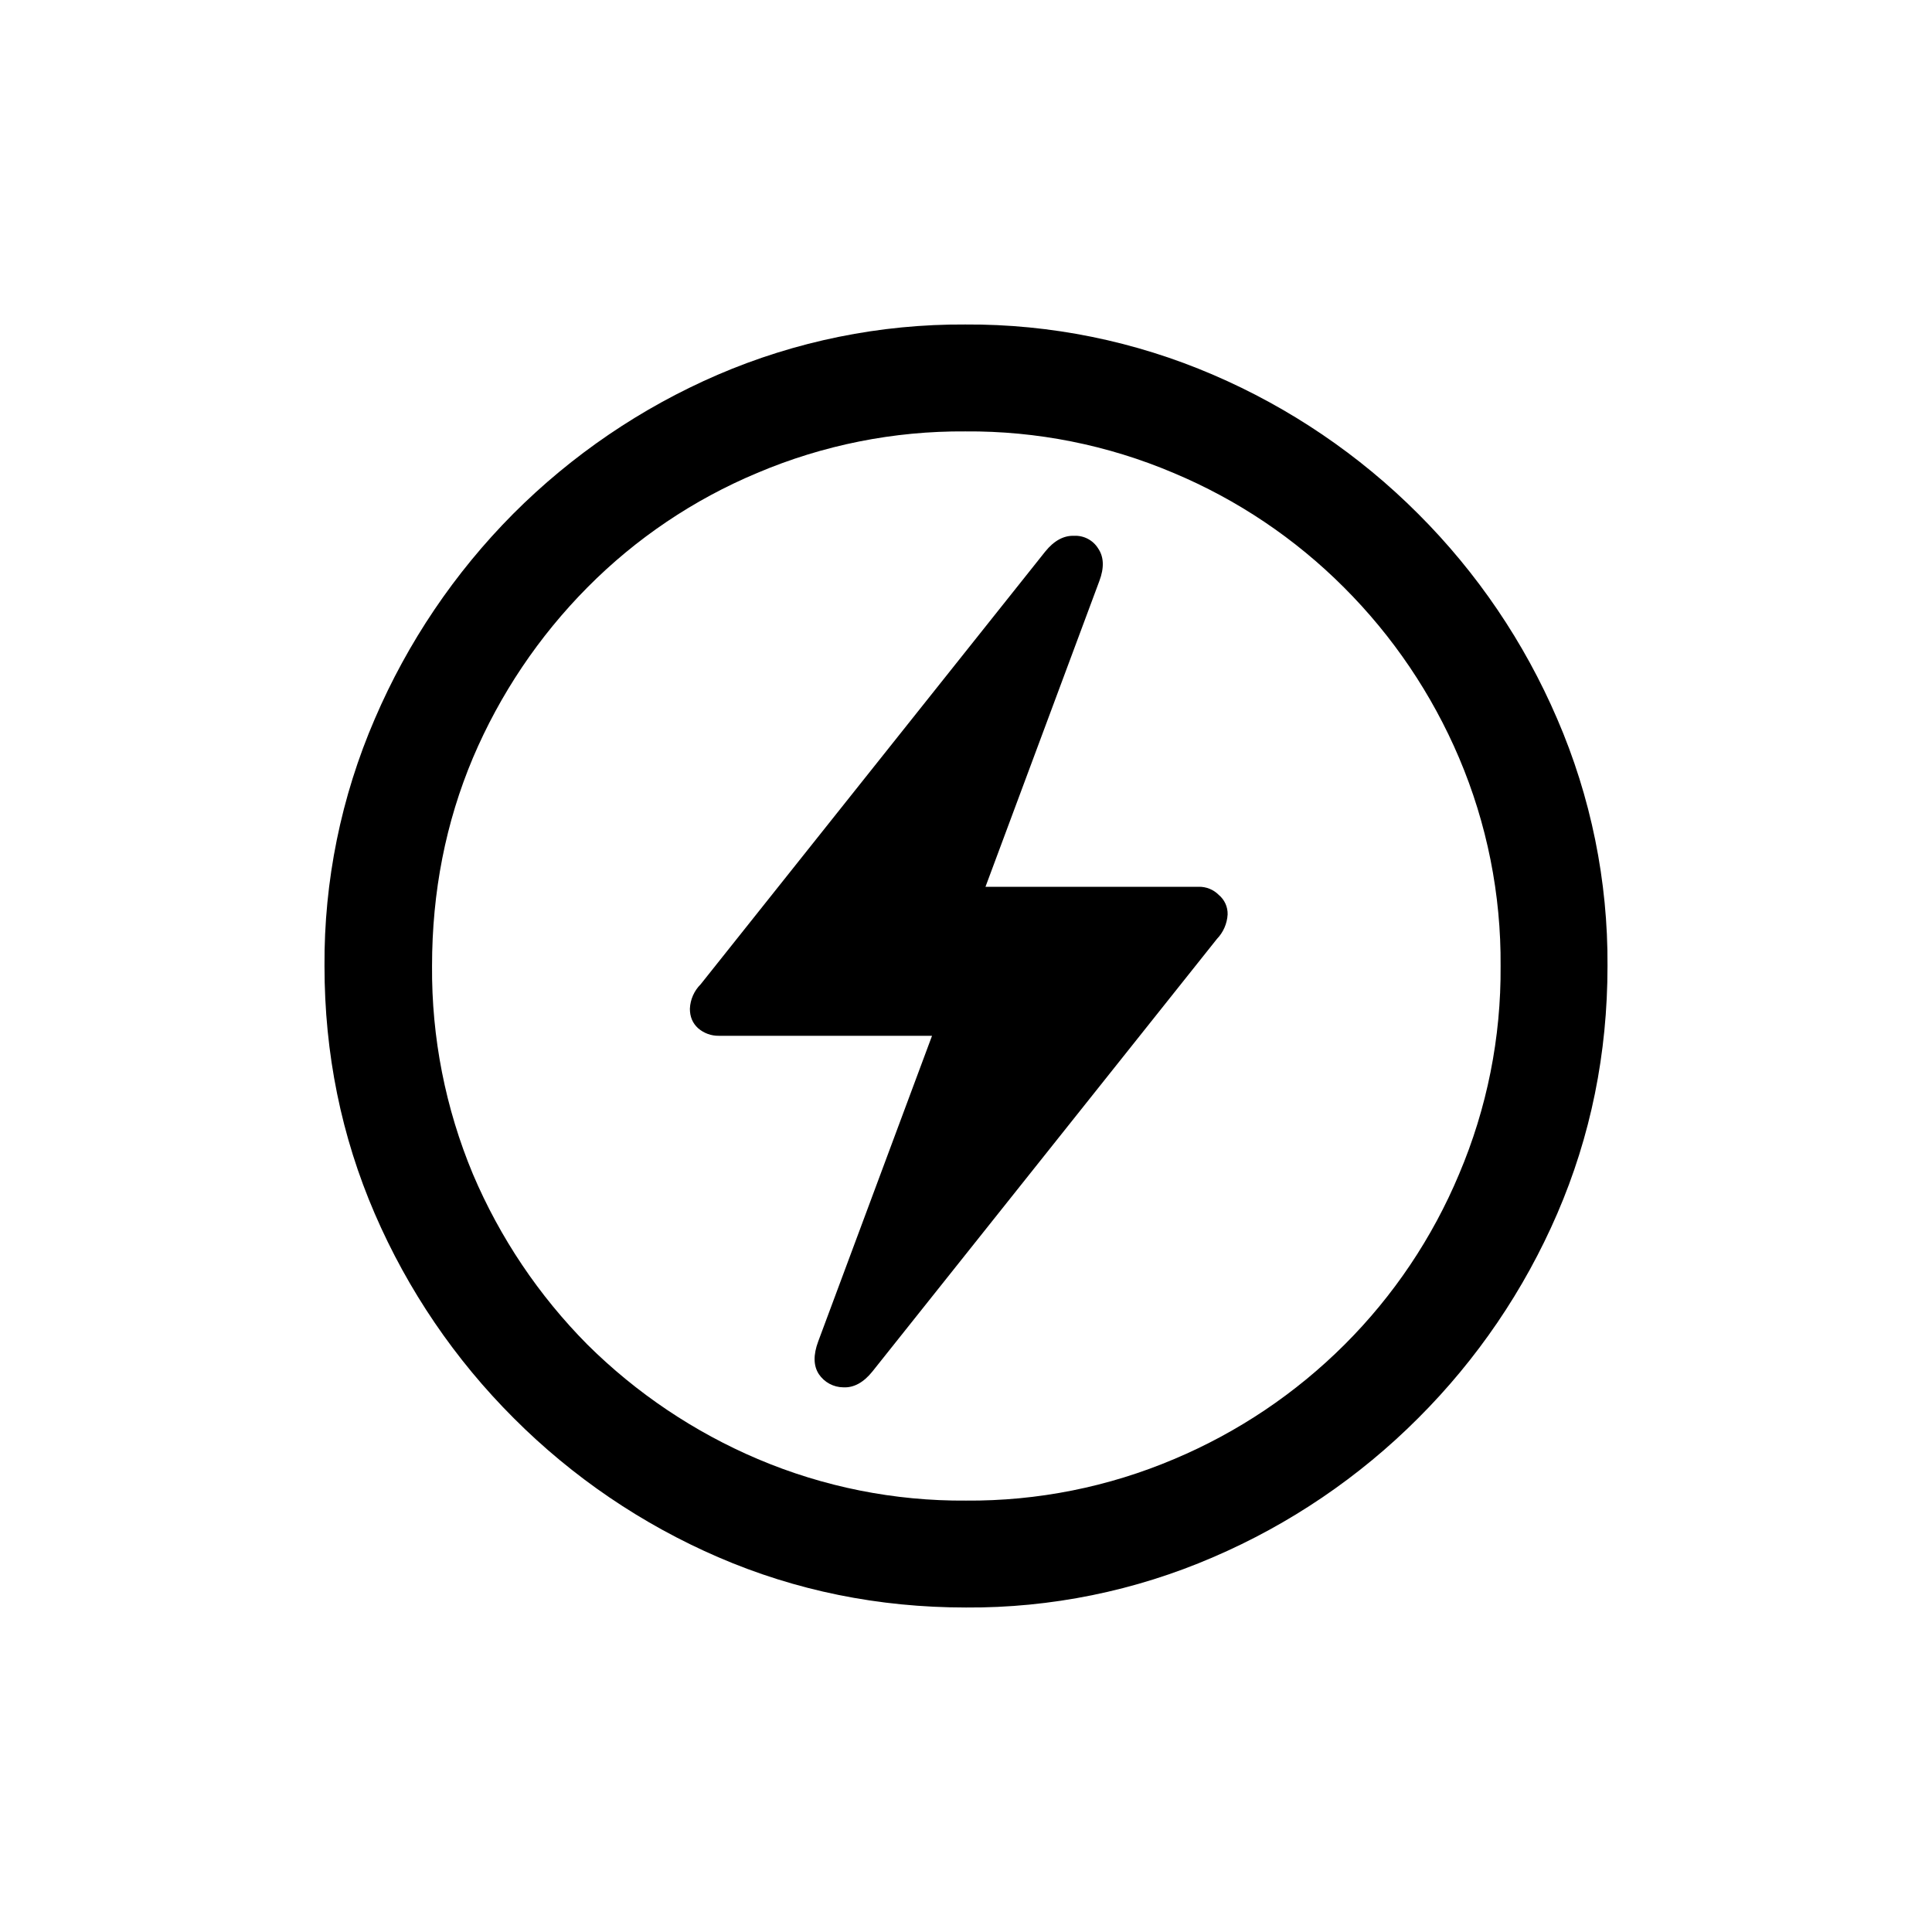
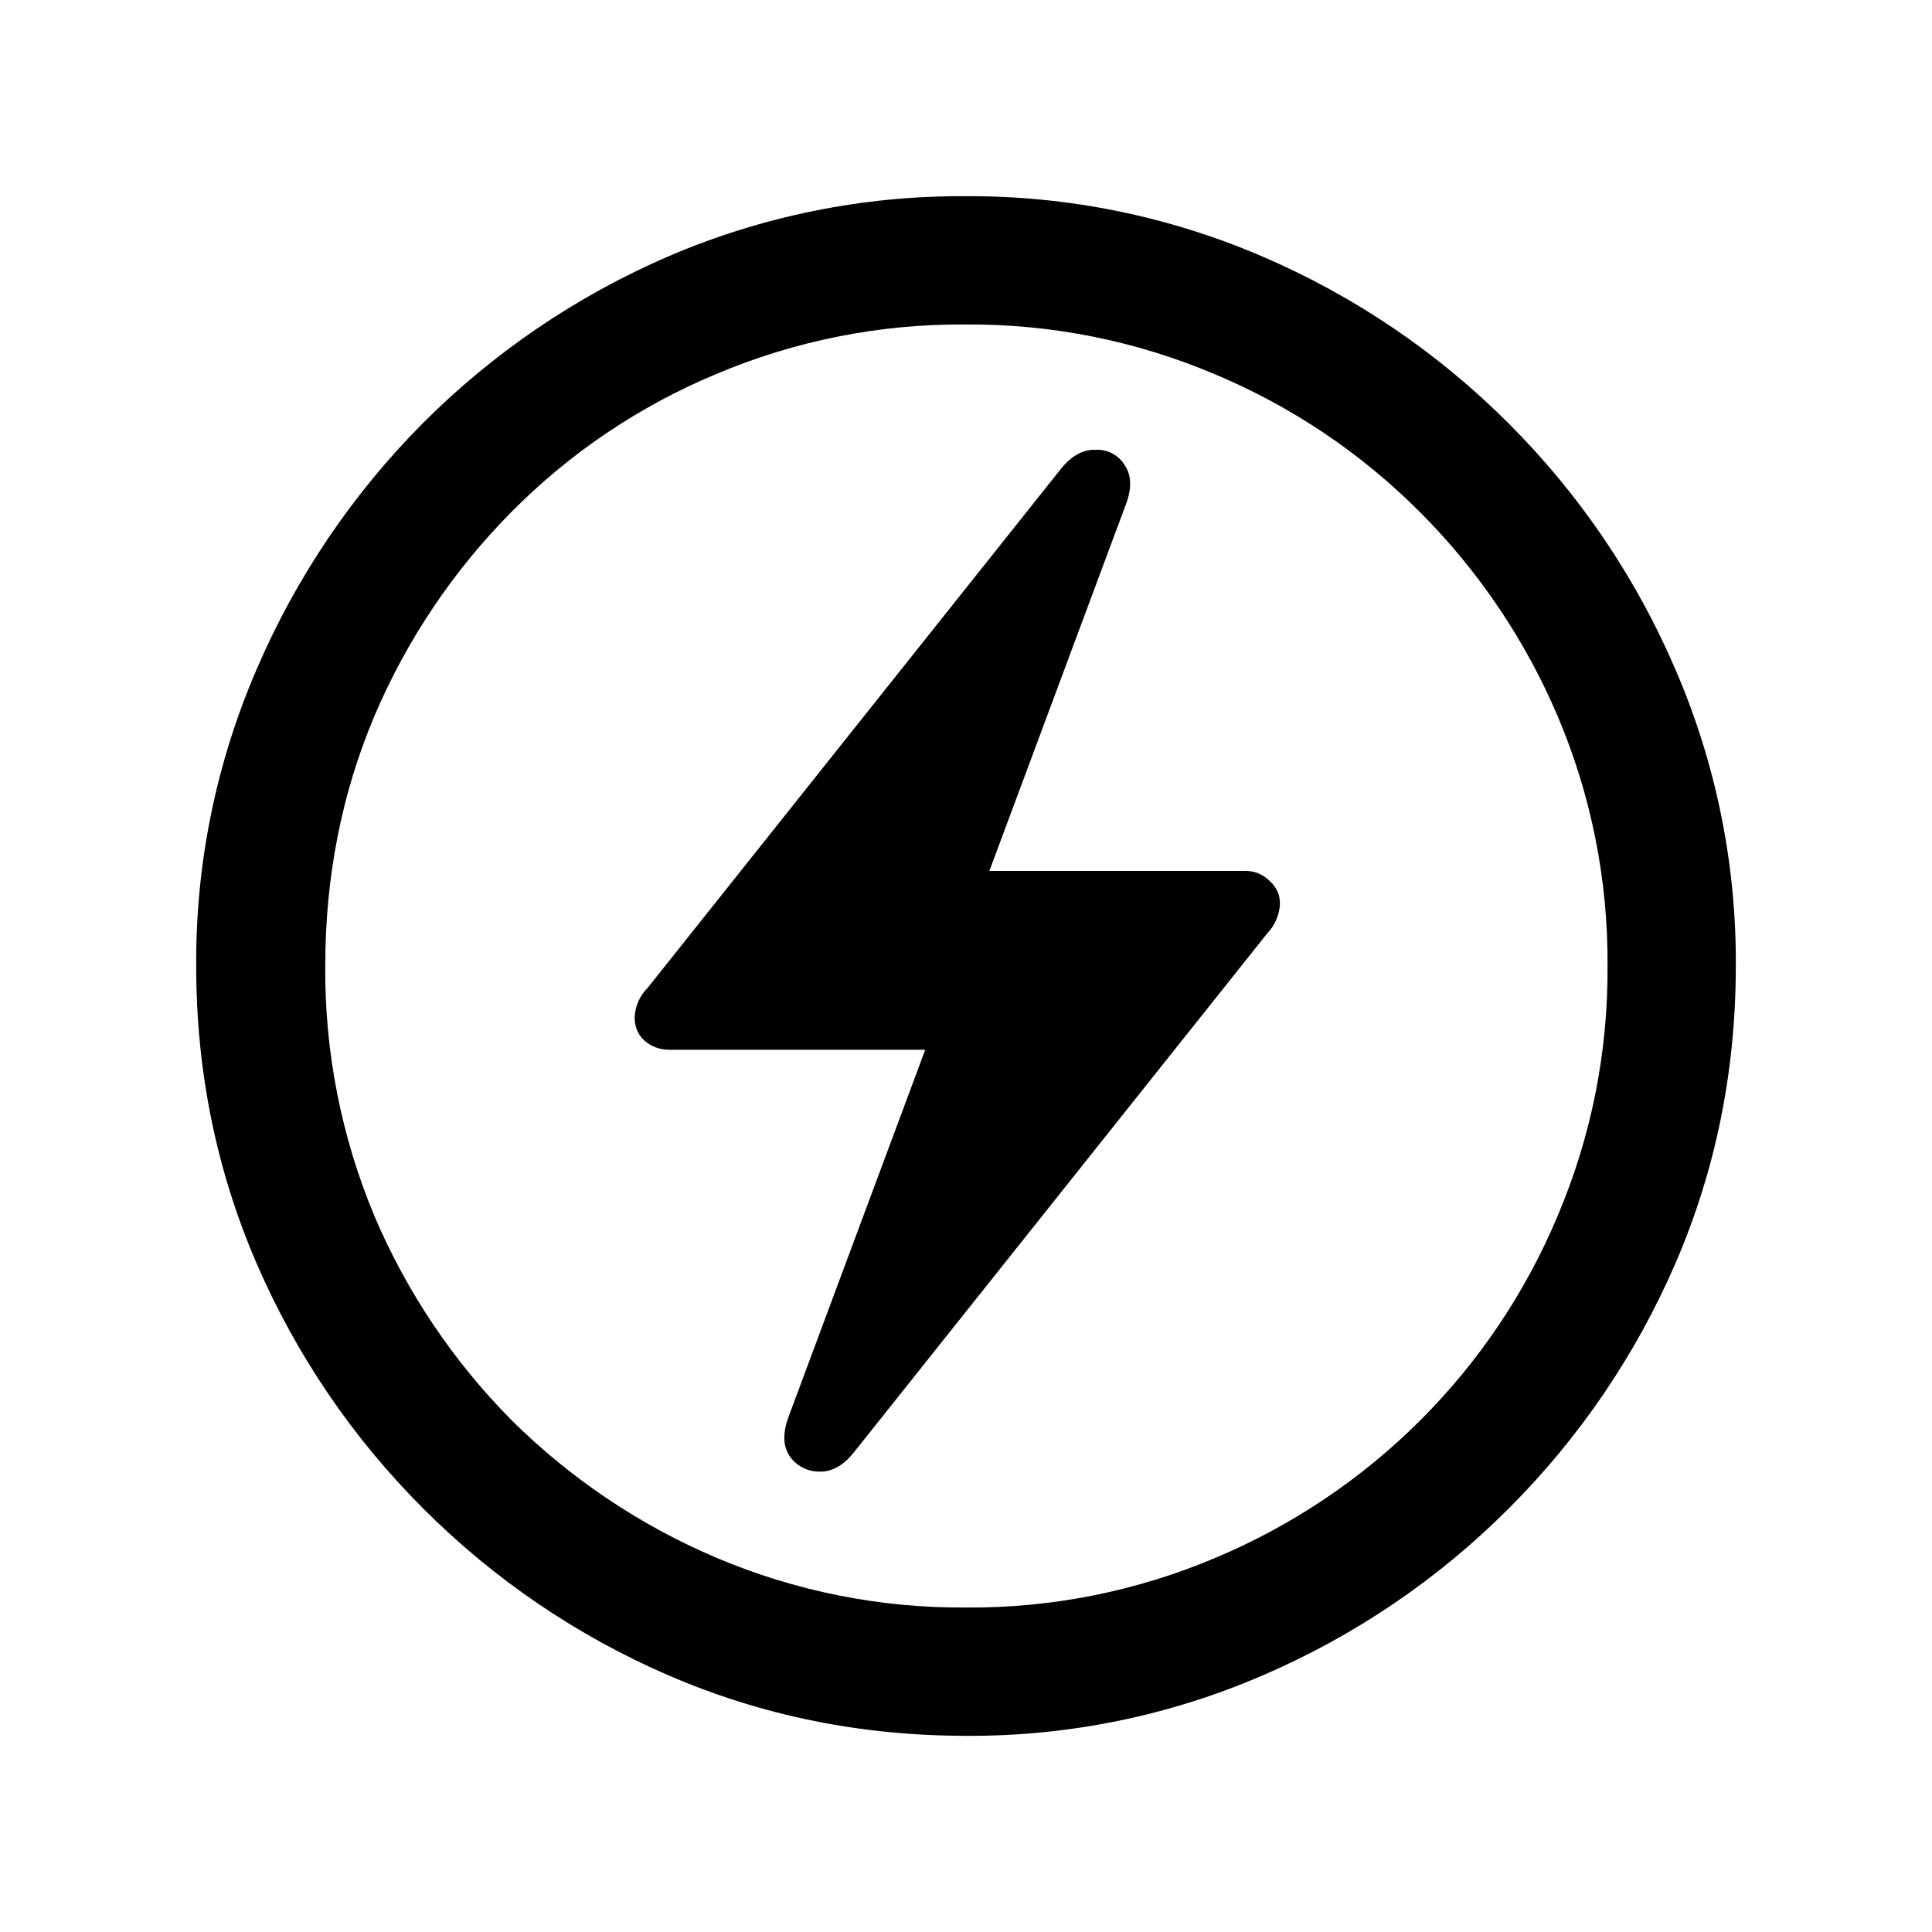
- <svg xmlns="http://www.w3.org/2000/svg" width="24" height="24" viewBox="0 0 24 24">
+ <svg xmlns="http://www.w3.org/2000/svg" width="24" height="24" viewBox="2 2 20 20">
  <path fill="currentColor" d="M12 19.969a7.617 7.617 0 0 0 3.07-.625a8.133 8.133 0 0 0 2.547-1.727a8.159 8.159 0 0 0 1.727-2.539c.416-.963.625-1.99.625-3.078a7.617 7.617 0 0 0-.625-3.07a8.133 8.133 0 0 0-1.727-2.547a8.133 8.133 0 0 0-2.547-1.727a7.671 7.671 0 0 0-3.078-.625a7.671 7.671 0 0 0-3.078.625a8.159 8.159 0 0 0-2.539 1.727A8.2 8.2 0 0 0 4.656 8.93A7.616 7.616 0 0 0 4.031 12c0 1.088.209 2.115.625 3.078a8.159 8.159 0 0 0 1.727 2.54a8.159 8.159 0 0 0 2.539 1.726c.963.416 1.99.625 3.078.625Zm0-1.328a6.494 6.494 0 0 1-2.586-.516a6.76 6.76 0 0 1-2.117-1.422a6.759 6.759 0 0 1-1.422-2.117A6.58 6.58 0 0 1 5.367 12c0-.922.17-1.784.508-2.586a6.76 6.76 0 0 1 1.422-2.117a6.498 6.498 0 0 1 2.11-1.422a6.494 6.494 0 0 1 2.585-.516a6.49 6.49 0 0 1 2.586.516a6.587 6.587 0 0 1 2.117 1.422a6.695 6.695 0 0 1 1.43 2.117A6.49 6.49 0 0 1 18.641 12a6.49 6.49 0 0 1-.516 2.586a6.585 6.585 0 0 1-1.422 2.117a6.642 6.642 0 0 1-2.117 1.422a6.493 6.493 0 0 1-2.586.516Zm-3.43-6.11c0 .1.034.18.102.242a.384.384 0 0 0 .258.094h2.648l-1.414 3.797c-.062.167-.06.302.008.406a.37.37 0 0 0 .305.164c.13.006.25-.06.359-.195l4.281-5.375a.477.477 0 0 0 .133-.305a.304.304 0 0 0-.11-.242a.34.34 0 0 0-.25-.101h-2.648l1.414-3.797c.063-.167.057-.302-.015-.407a.332.332 0 0 0-.297-.156c-.13-.005-.25.06-.36.196l-4.28 5.375a.456.456 0 0 0-.134.304Z" />
</svg>
